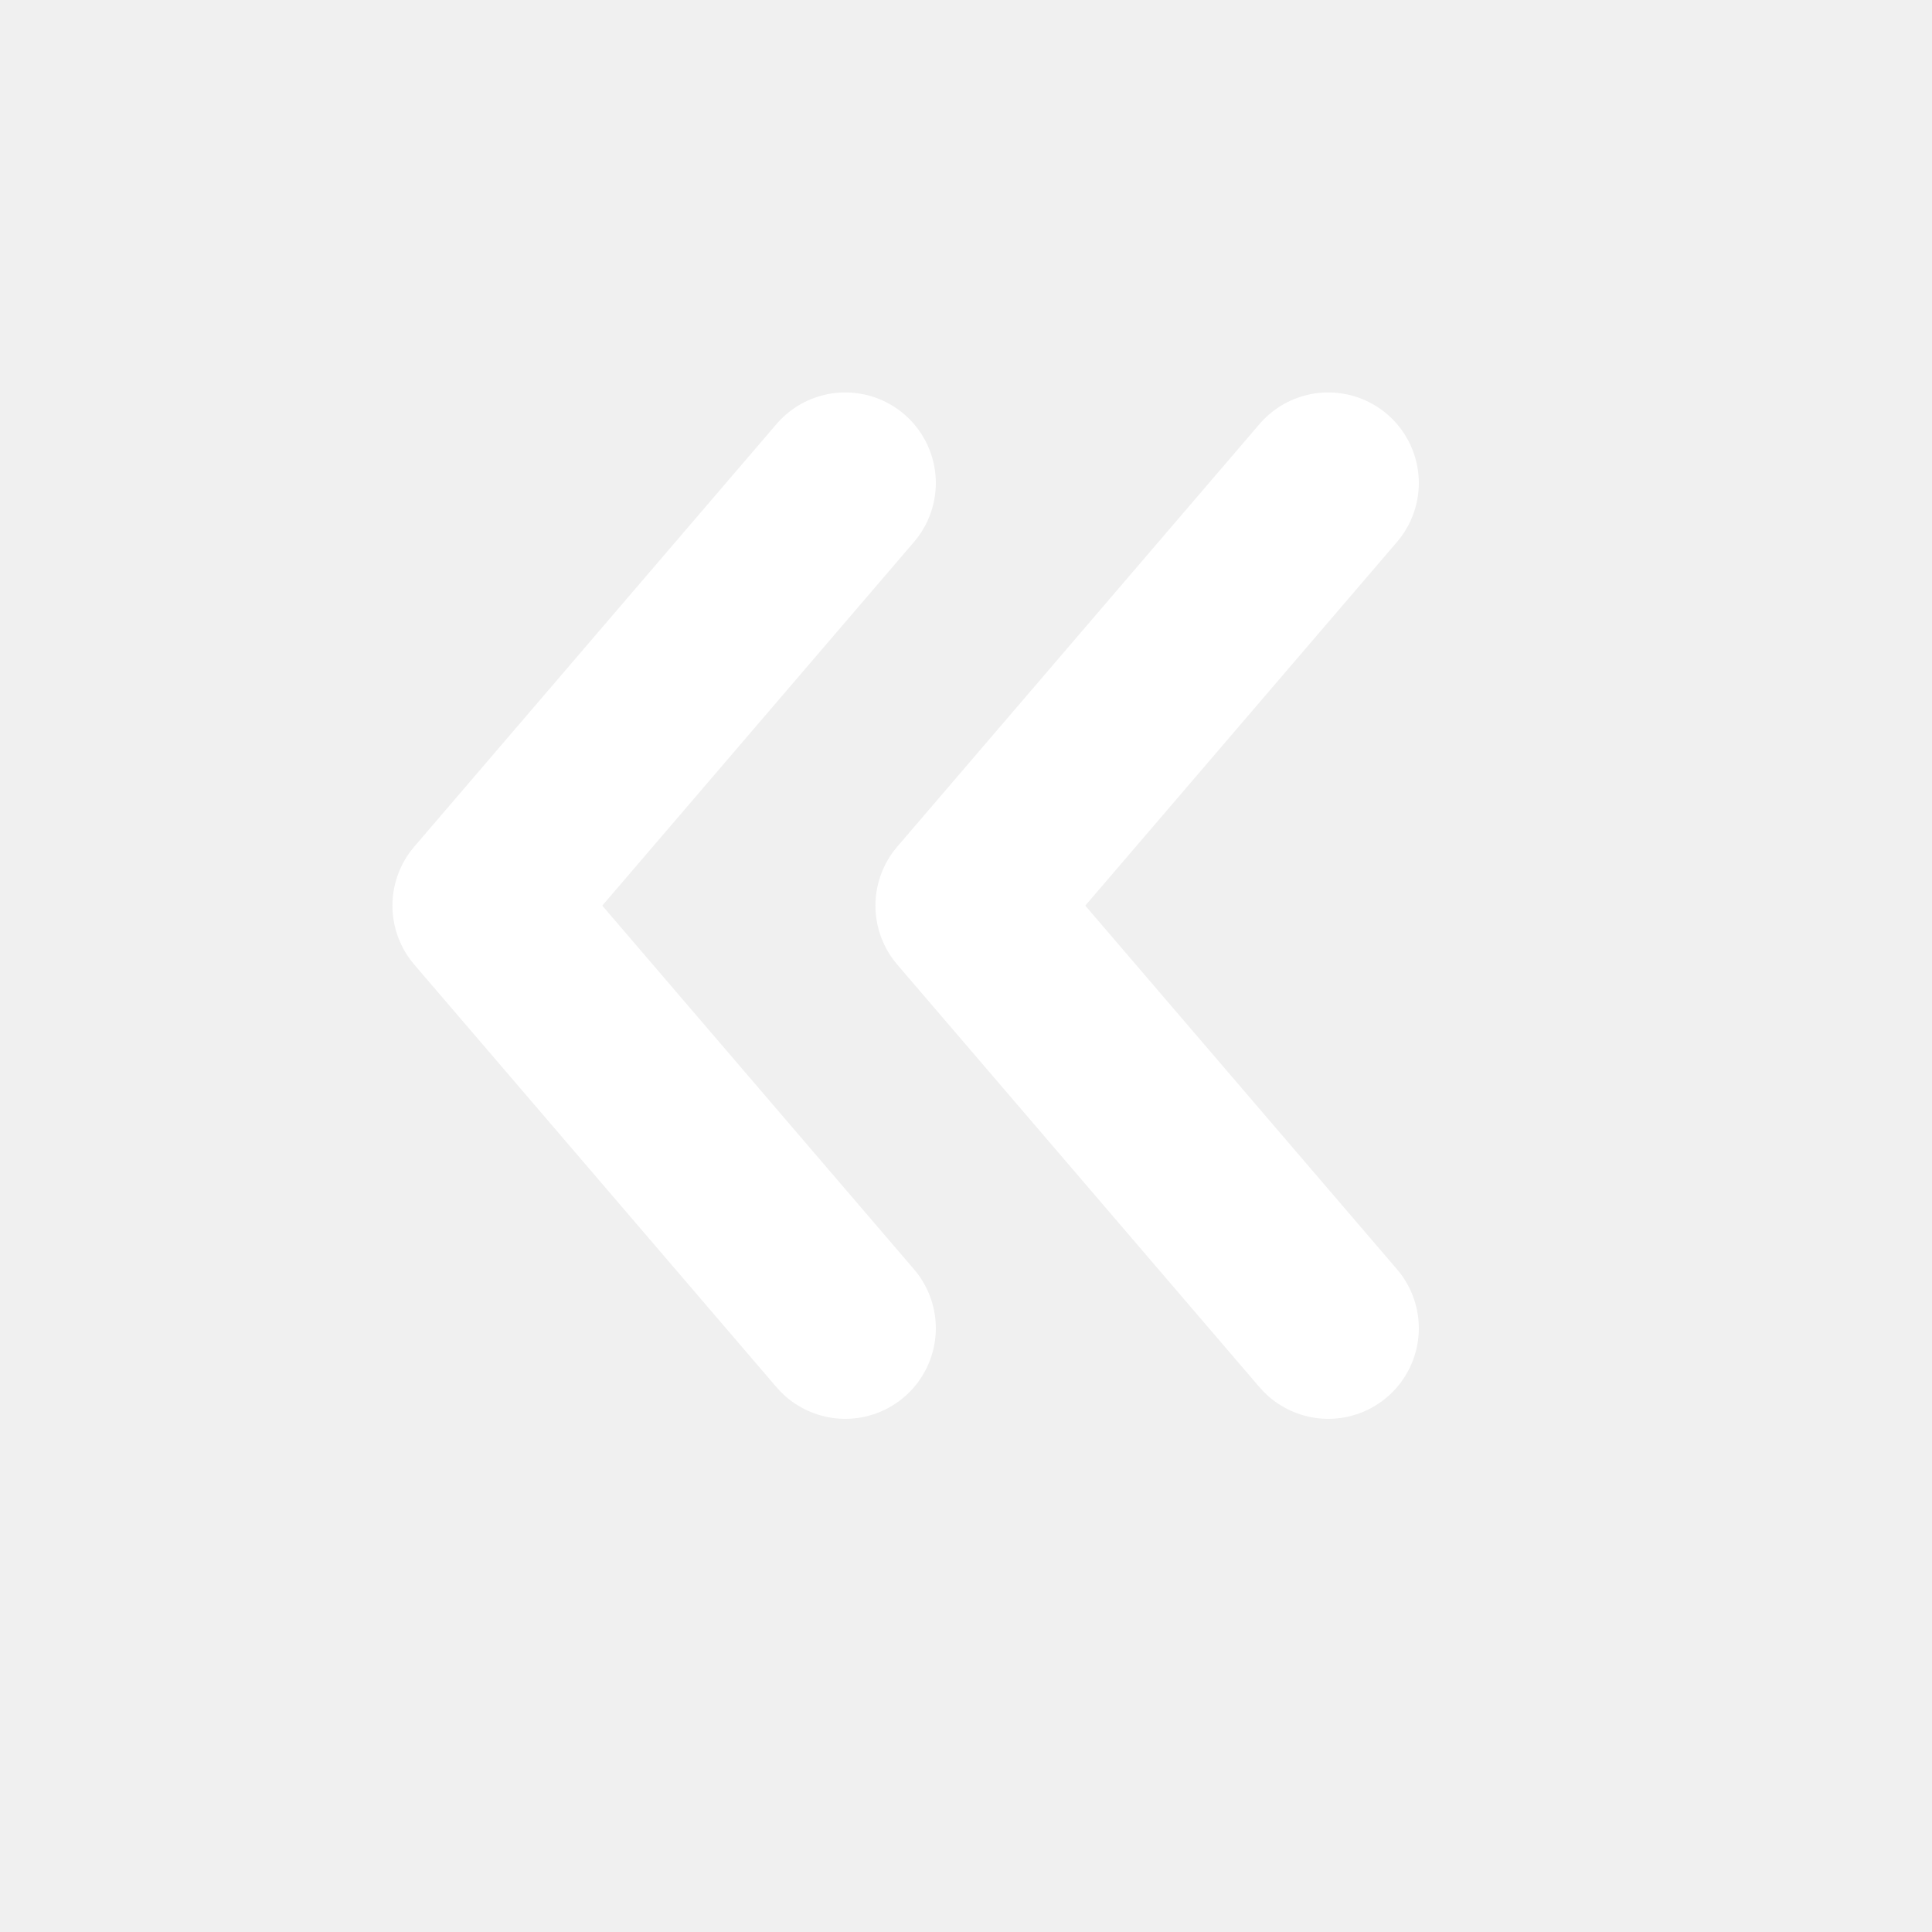
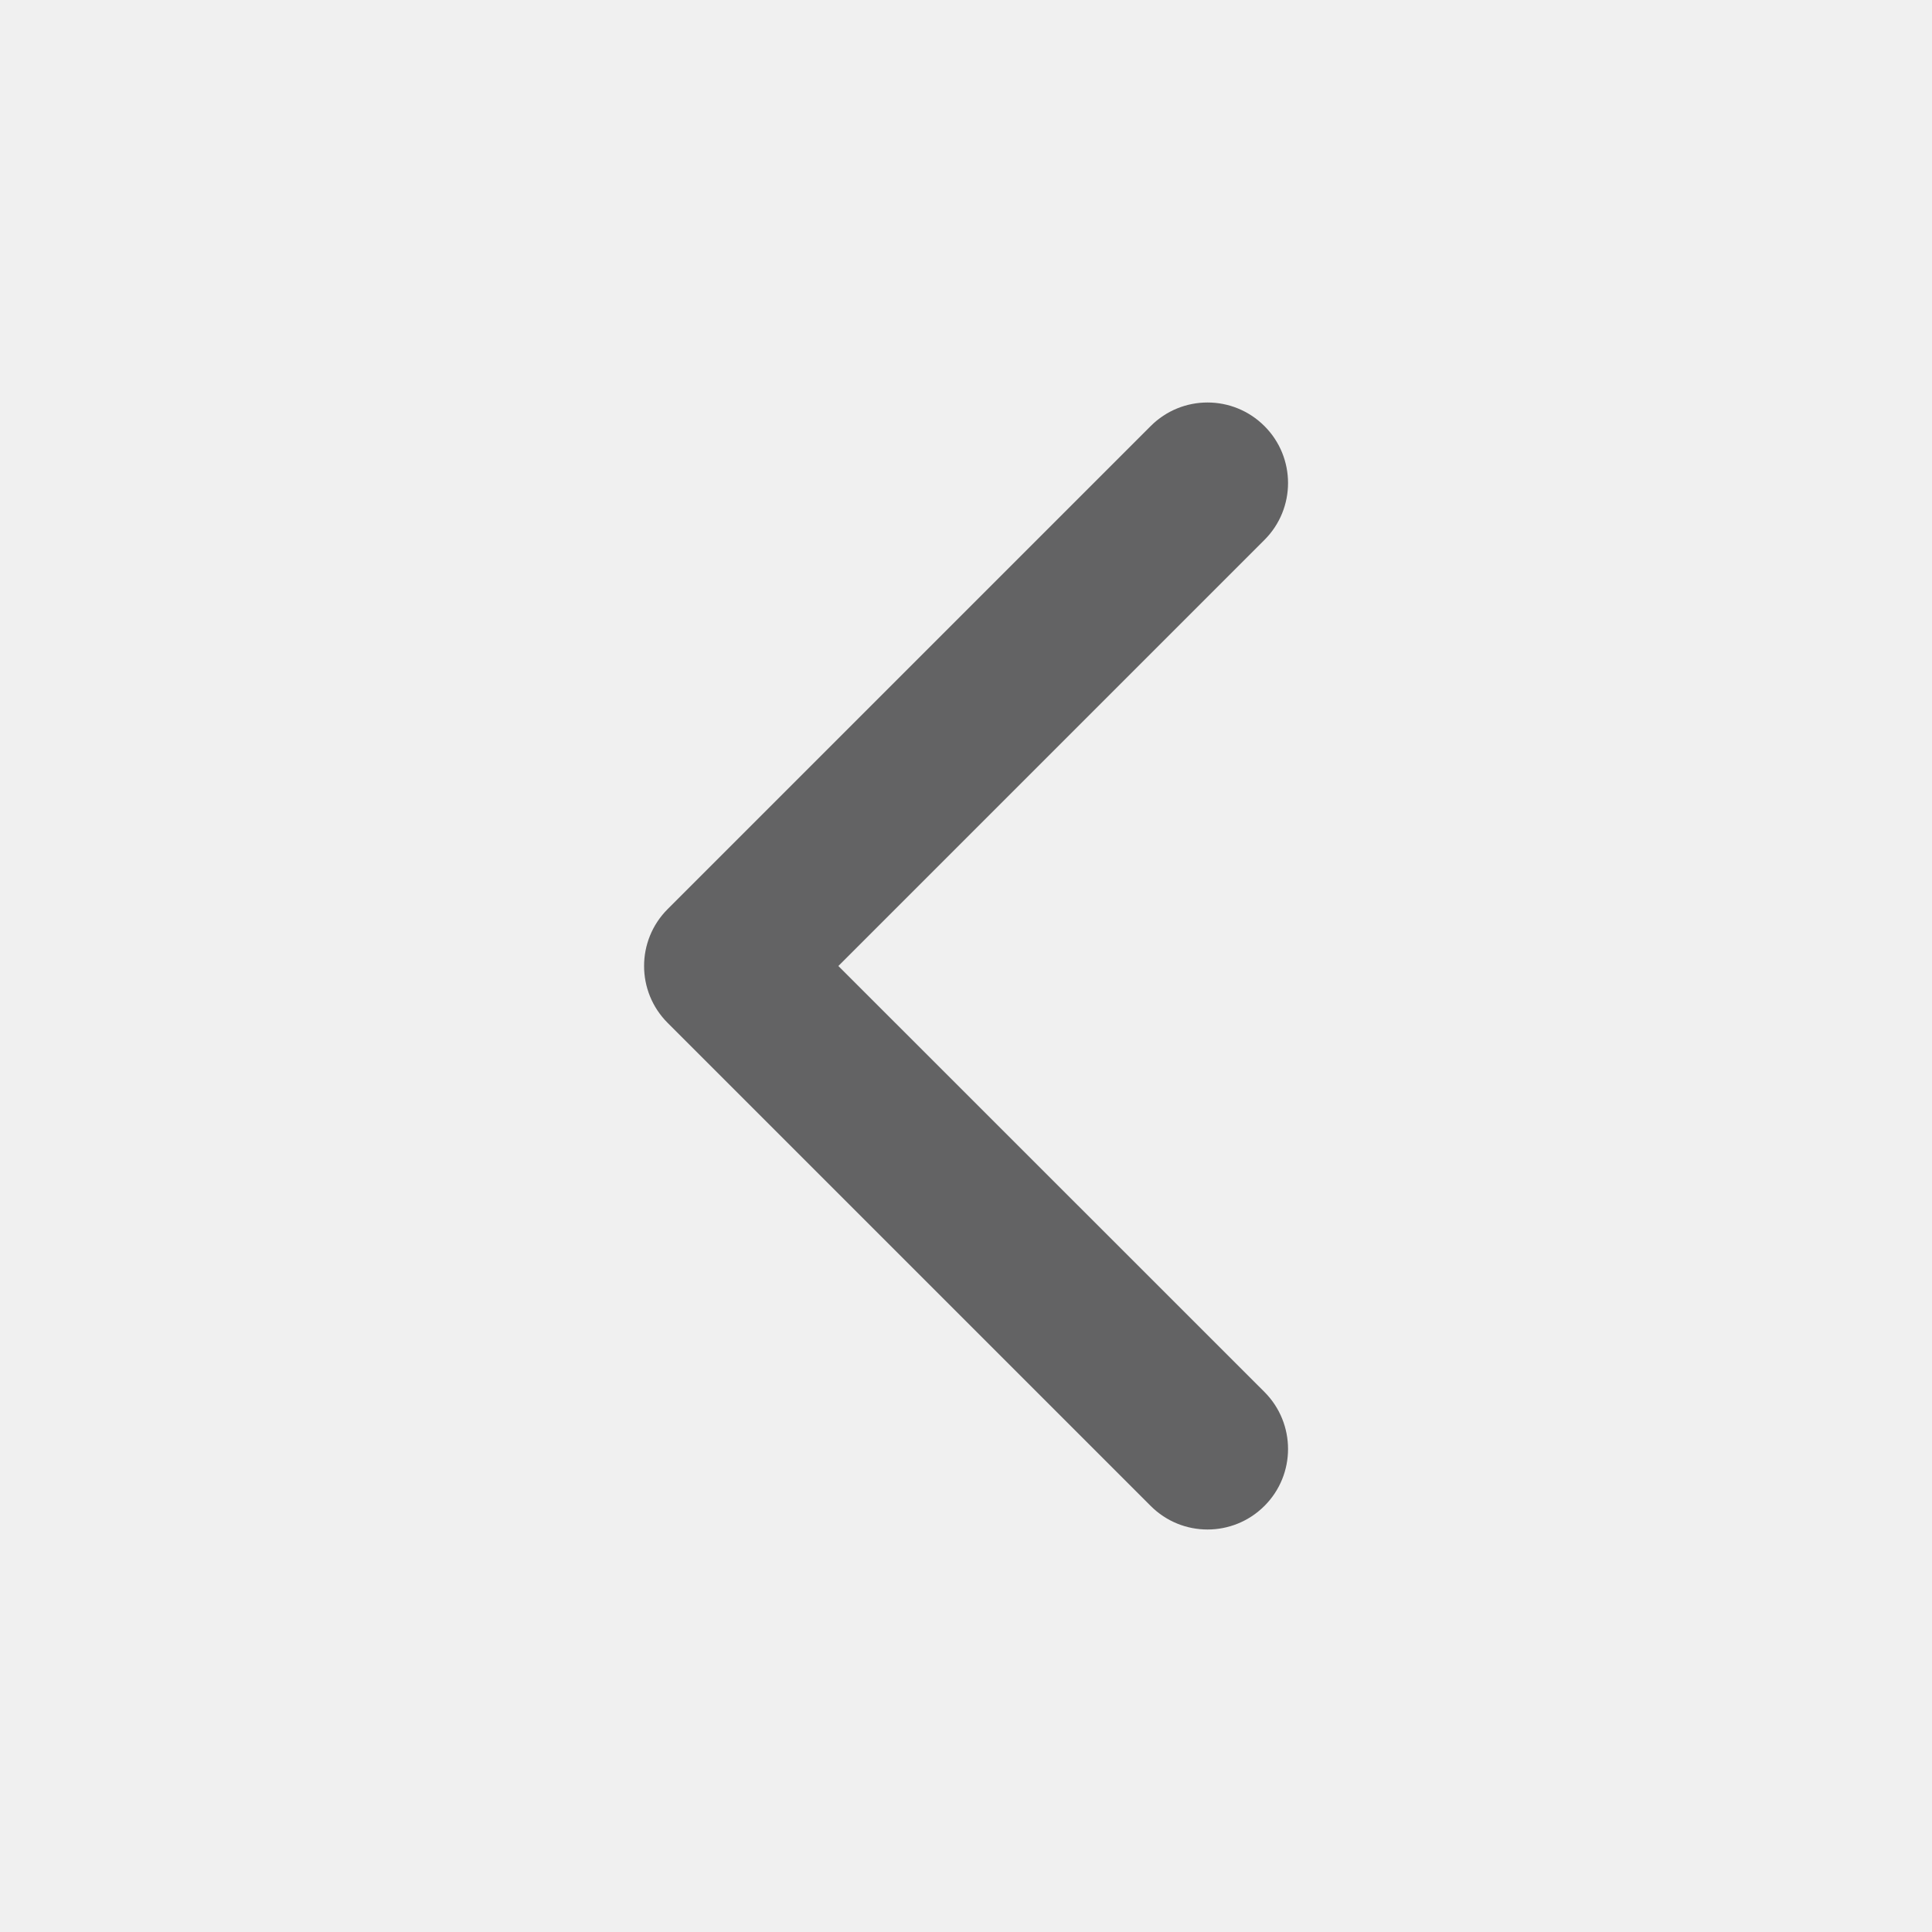
<svg xmlns="http://www.w3.org/2000/svg" width="16" height="16" viewBox="0 0 16 16" fill="none">
-   <path d="M11 11L8 7.5L11 4" stroke="white" stroke-width="1.5" stroke-linecap="round" stroke-linejoin="round" />
-   <path d="M7 11L4 7.5L7 4" stroke="white" stroke-width="1.5" stroke-linecap="round" stroke-linejoin="round" />
+   <path d="M10.472 4.471C10.732 4.211 10.732 3.789 10.472 3.529C10.211 3.268 9.789 3.268 9.529 3.529L5.529 7.529C5.269 7.789 5.269 8.211 5.529 8.471L9.529 12.471C9.789 12.732 10.211 12.732 10.472 12.471C10.732 12.211 10.732 11.789 10.472 11.528L6.943 8L10.472 4.471Z" fill="#636364" />
</svg>
